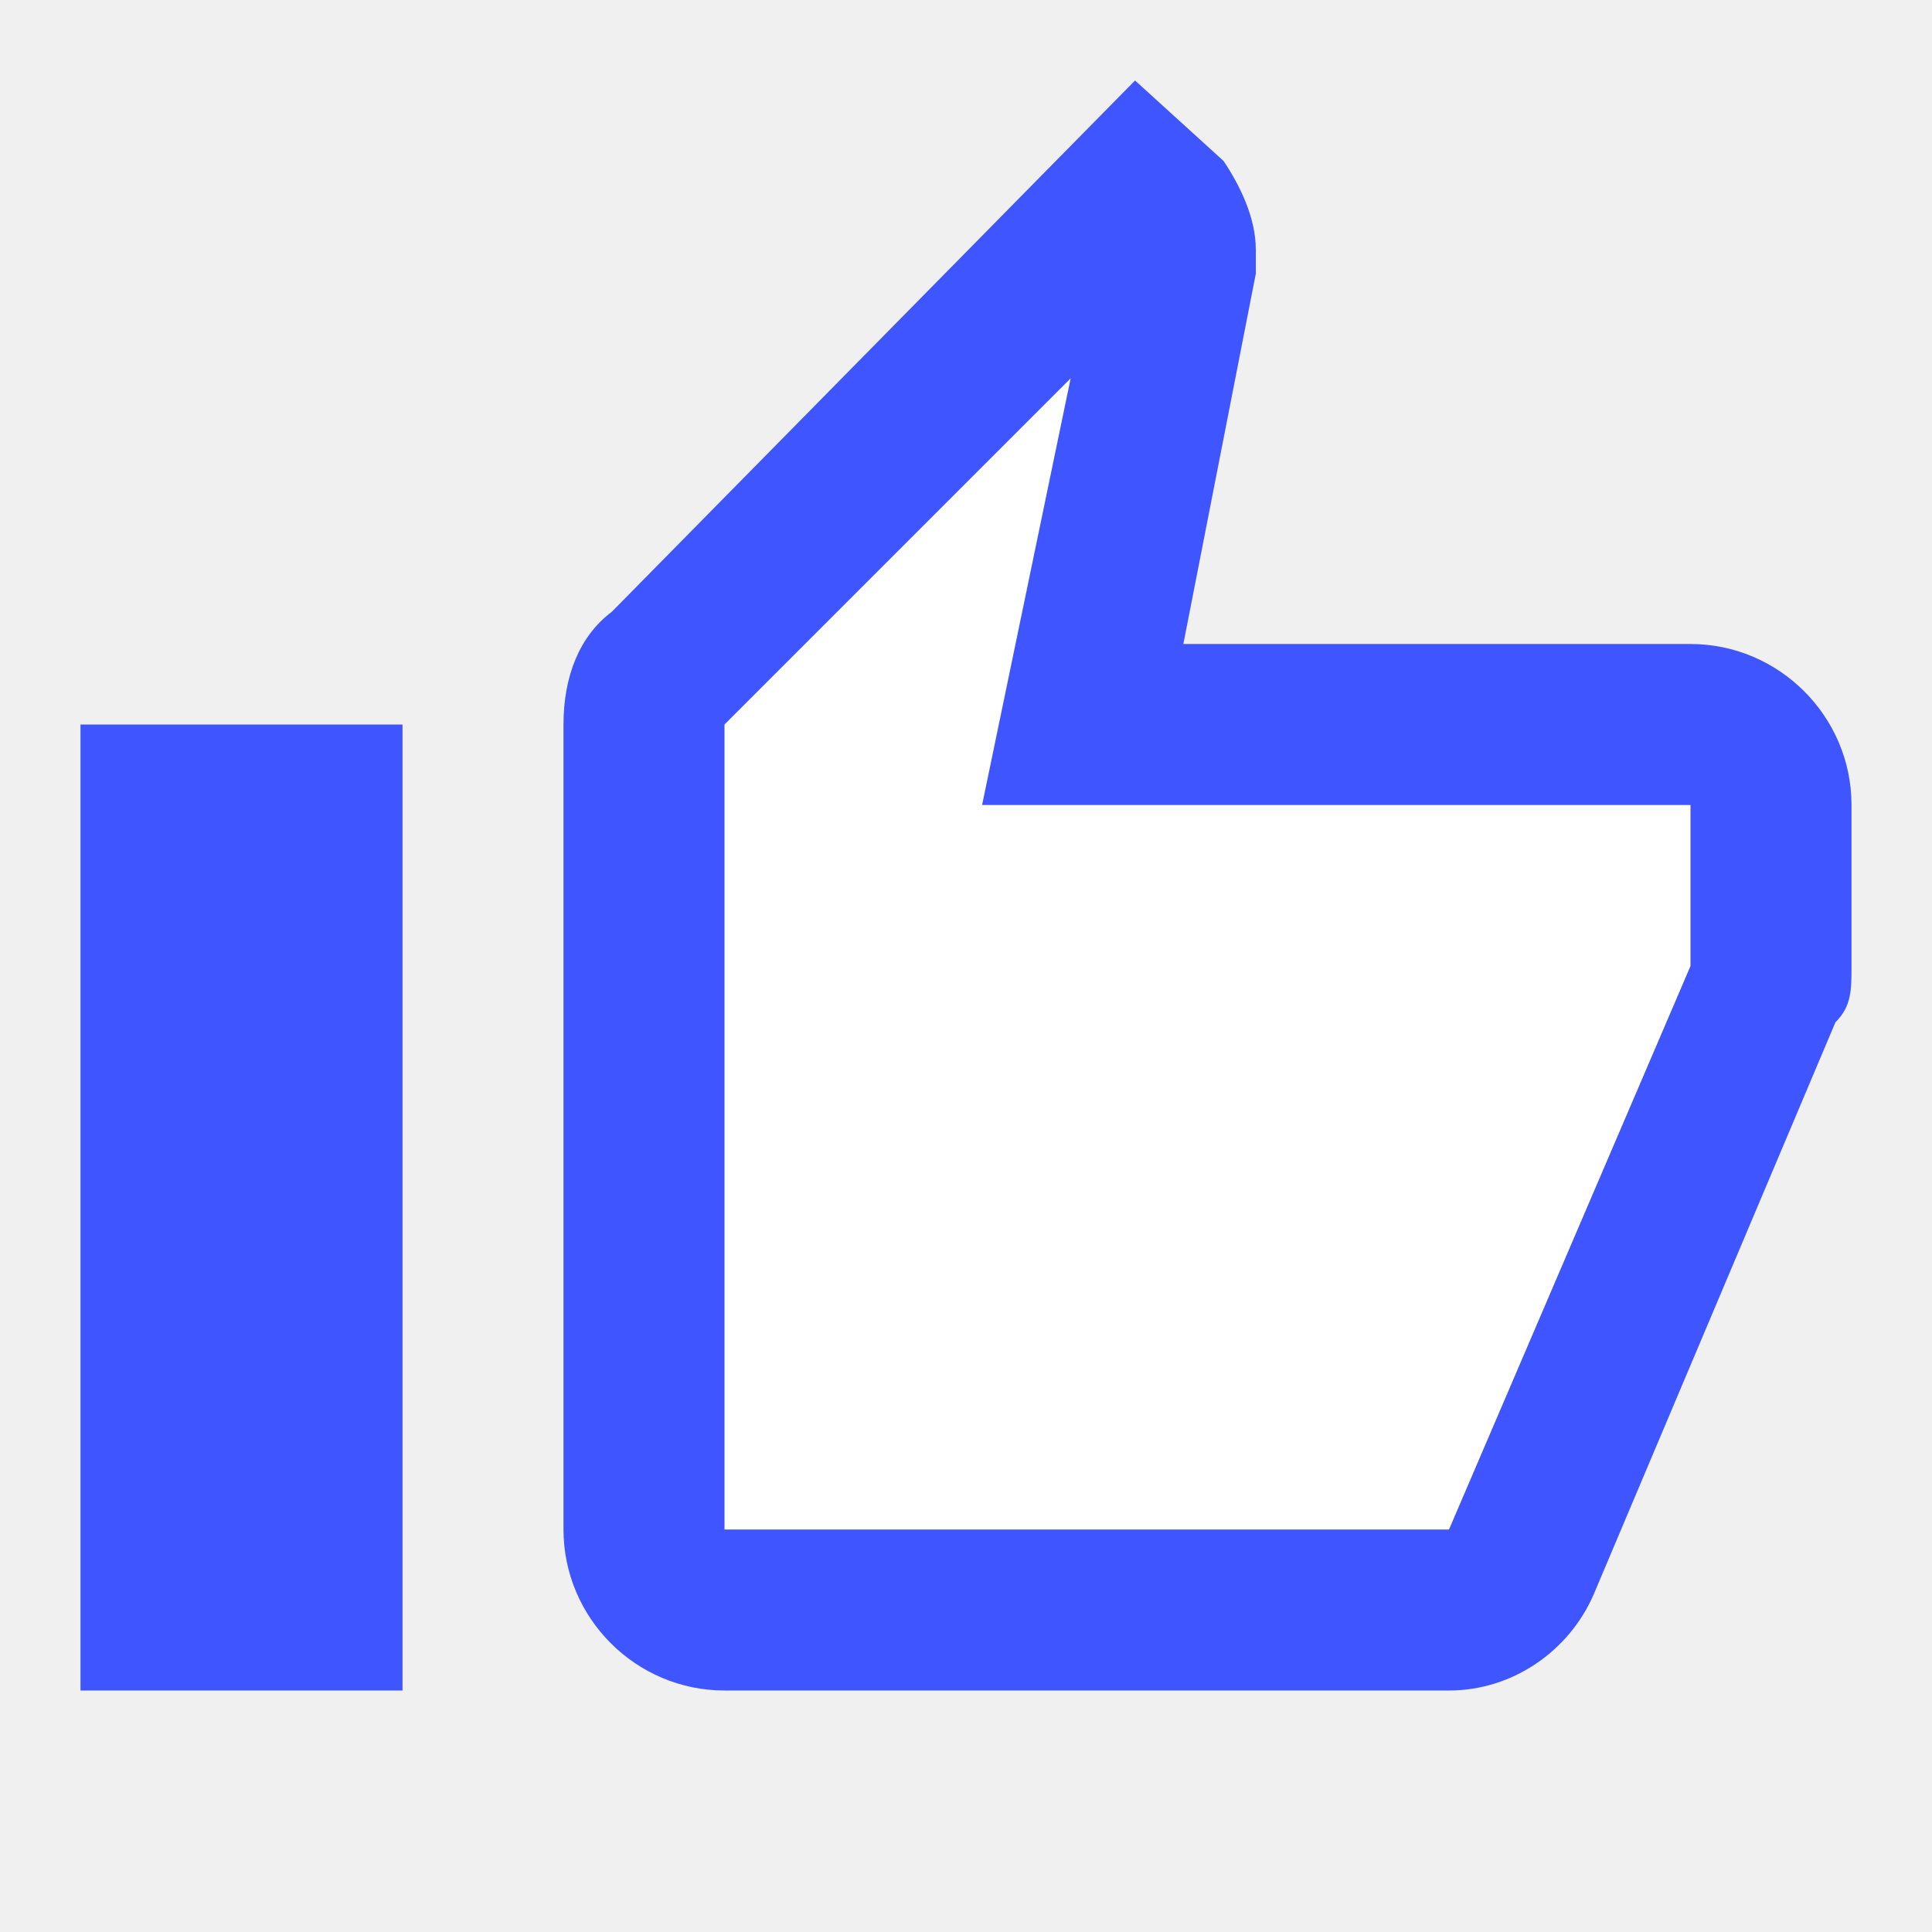
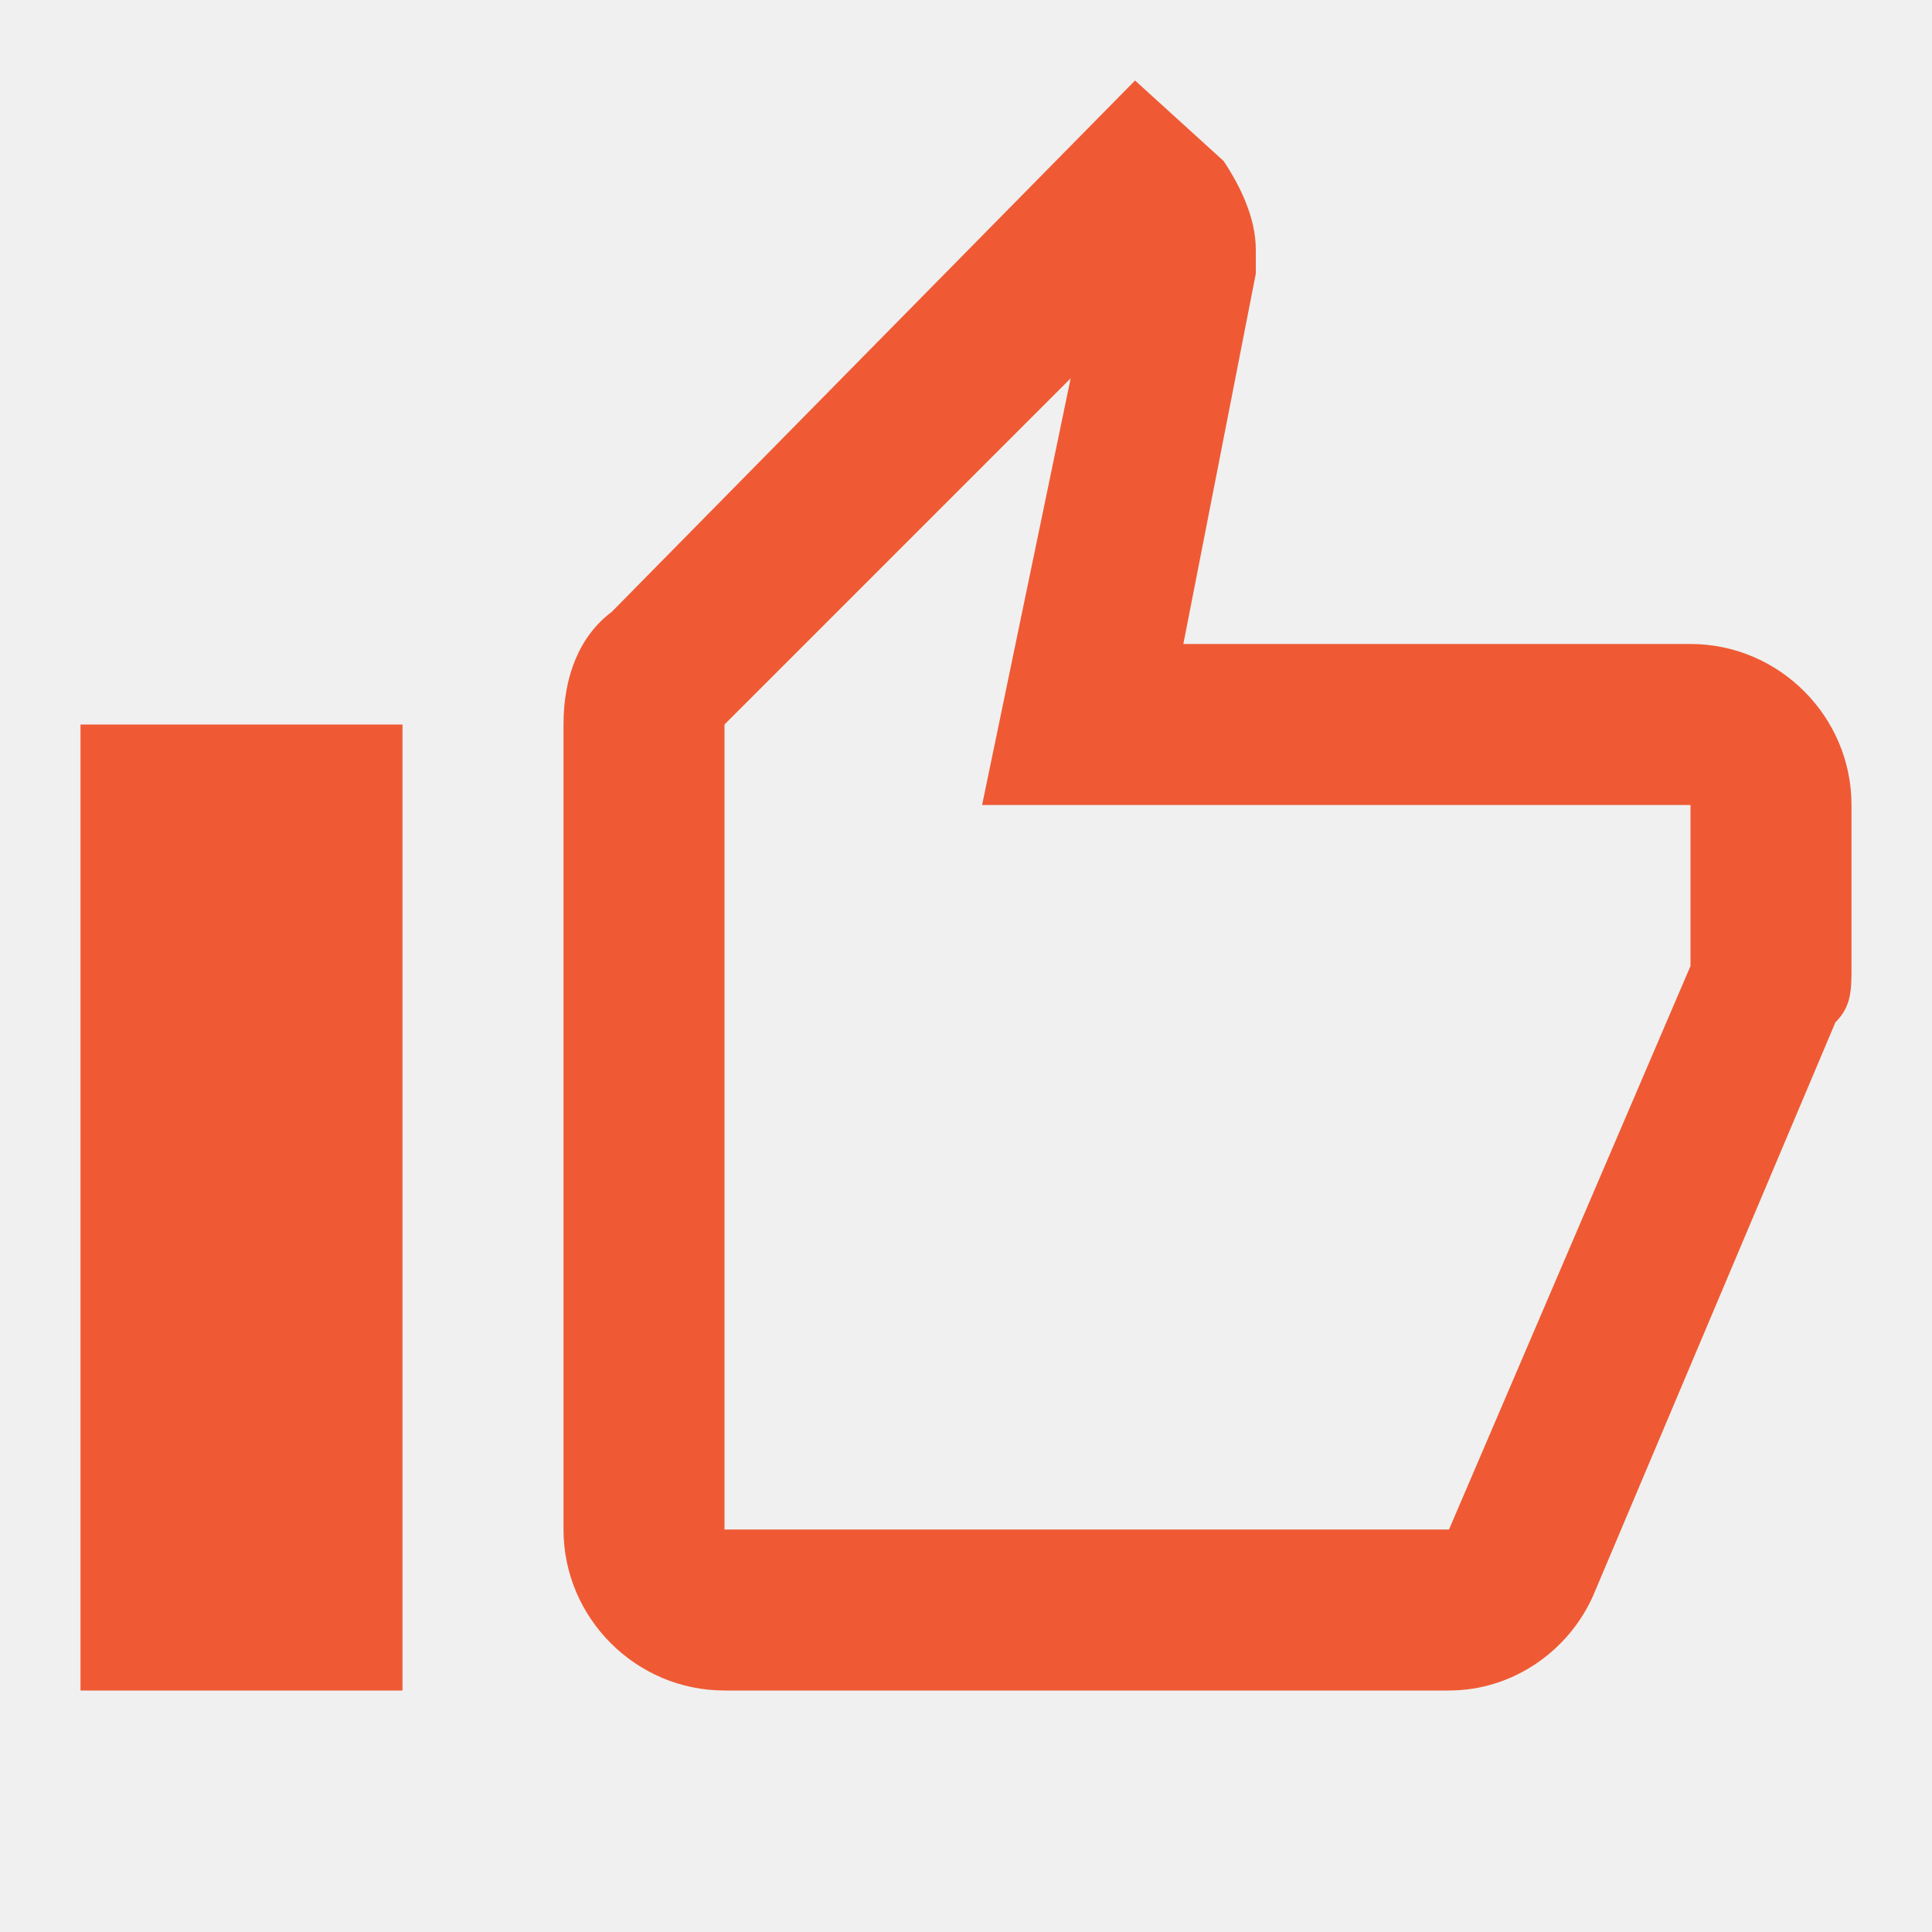
<svg xmlns="http://www.w3.org/2000/svg" version="1.1" id="Layer_1" x="0px" y="0px" viewBox="0 0 24 24" style="enable-background:new 0 0 24 24;" xml:space="preserve">
  <style type="text/css">
	.st0{fill:#FFFFFF;}
	.st1{fill:none;}
- 	.st2{fill:#3E55FF;}
+ 	.st2{fill:#EF5A34;}
</style>
-   <polygon class="st0" points="13,3.5 8.1,8.9 8.4,19.8 17.5,19.9 20.1,17.3 22,12.6 21.9,9.3 13.8,9 12.5,9.2 13.8,7.6 14.5,4.8   14.6,2.5 " />
+   <polygon class="st0" points="57.5,-9 52.6,-3.6 52.9,7.3 62,7.4 64.6,4.8 66.5,0.1 66.4,-3.2 58.3,-3.5 57,-3.3 58.3,-4.9 59,-7.7   59.1,-10 " />
  <path class="st1" d="M0,0h24v24H0V0z" />
-   <path class="st2" d="M21,8h-6.3l0.9-4.6l0-0.3c0-0.4-0.2-0.8-0.4-1.1l-1.1-1L7.6,7.6C7.2,7.9,7,8.4,7,9v10c0,1.1,0.9,2,2,2h9  c0.8,0,1.5-0.5,1.8-1.2l3-7.1C23,12.5,23,12.3,23,12v-2C23,8.9,22.1,8,21,8z M21,12l-3,7H9V9l4.3-4.3L12.2,10H21V12z M1,9h4v12H1V9z  " />
+   <path class="st2" d="M21,8h-6.3l0.9-4.6V3.1c0-0.4-0.2-0.8-0.4-1.1l-1.1-1L7.6,7.6C7.2,7.9,7,8.4,7,9v10c0,1.1,0.9,2,2,2h9  c0.8,0,1.5-0.5,1.8-1.2l3-7.1C23,12.5,23,12.3,23,12v-2C23,8.9,22.1,8,21,8z M21,12l-3,7H9V9l4.3-4.3L12.2,10H21V12z M1,9h4v12H1V9z  " />
</svg>
